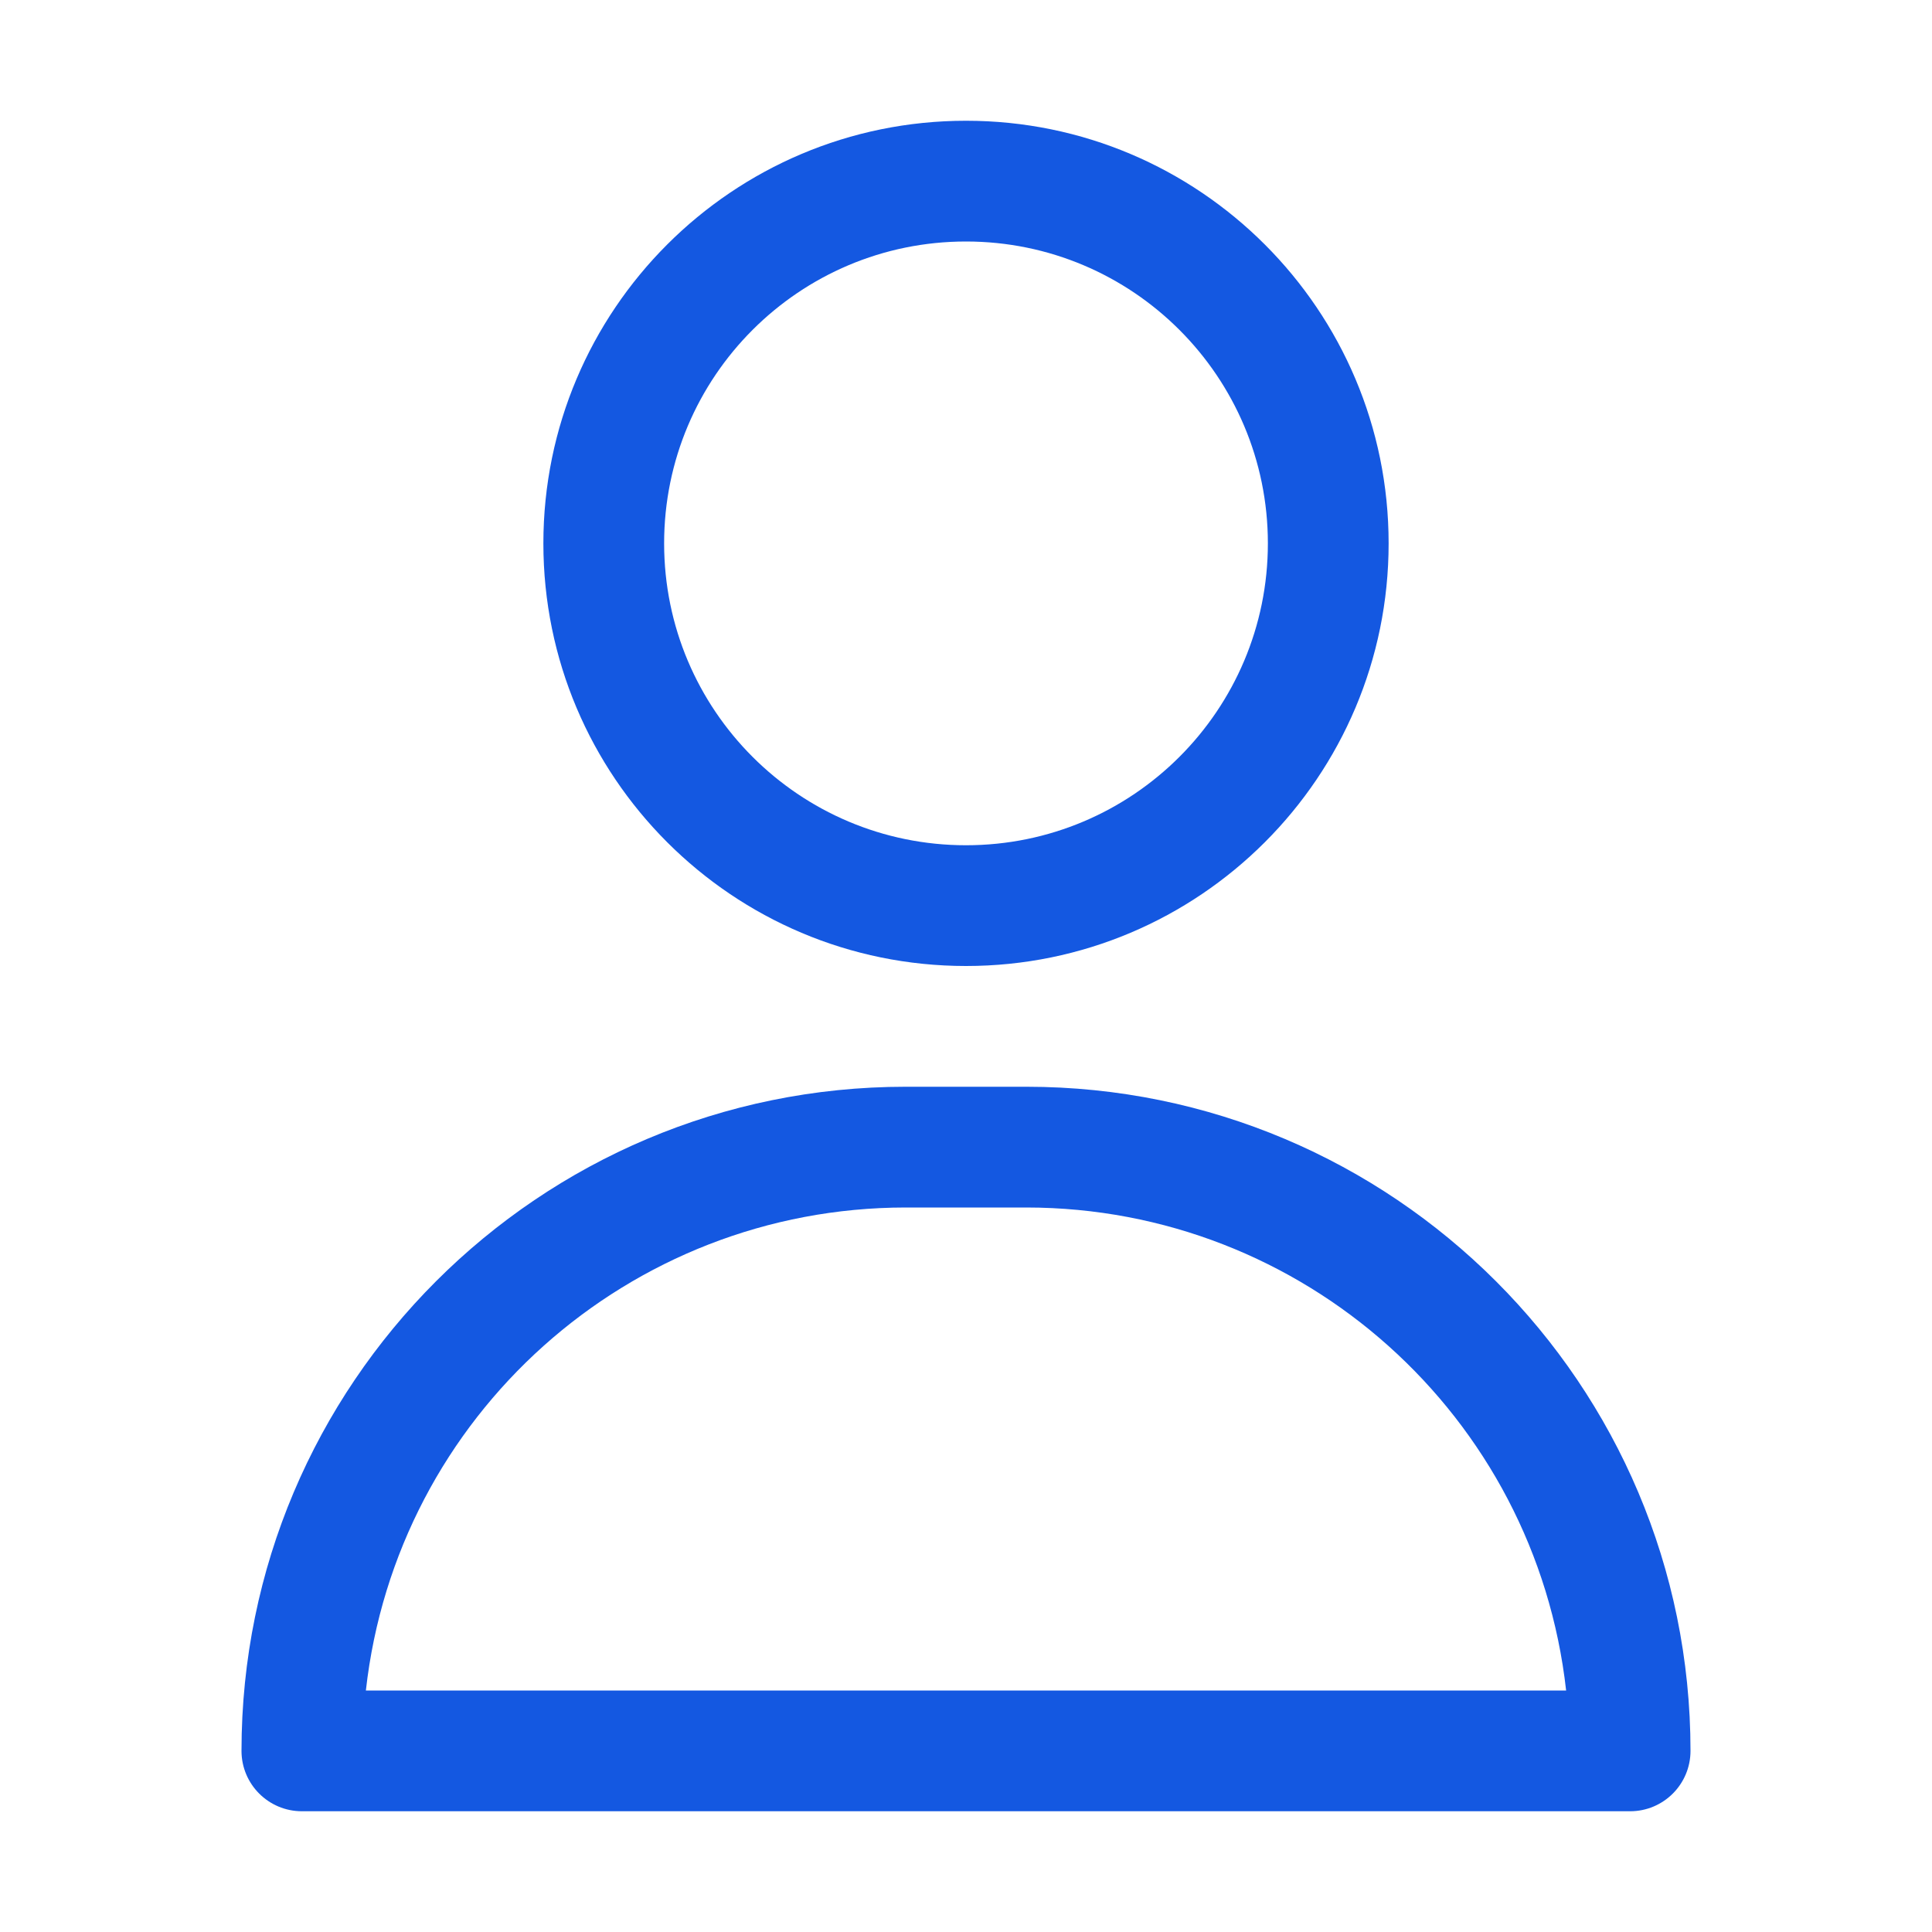
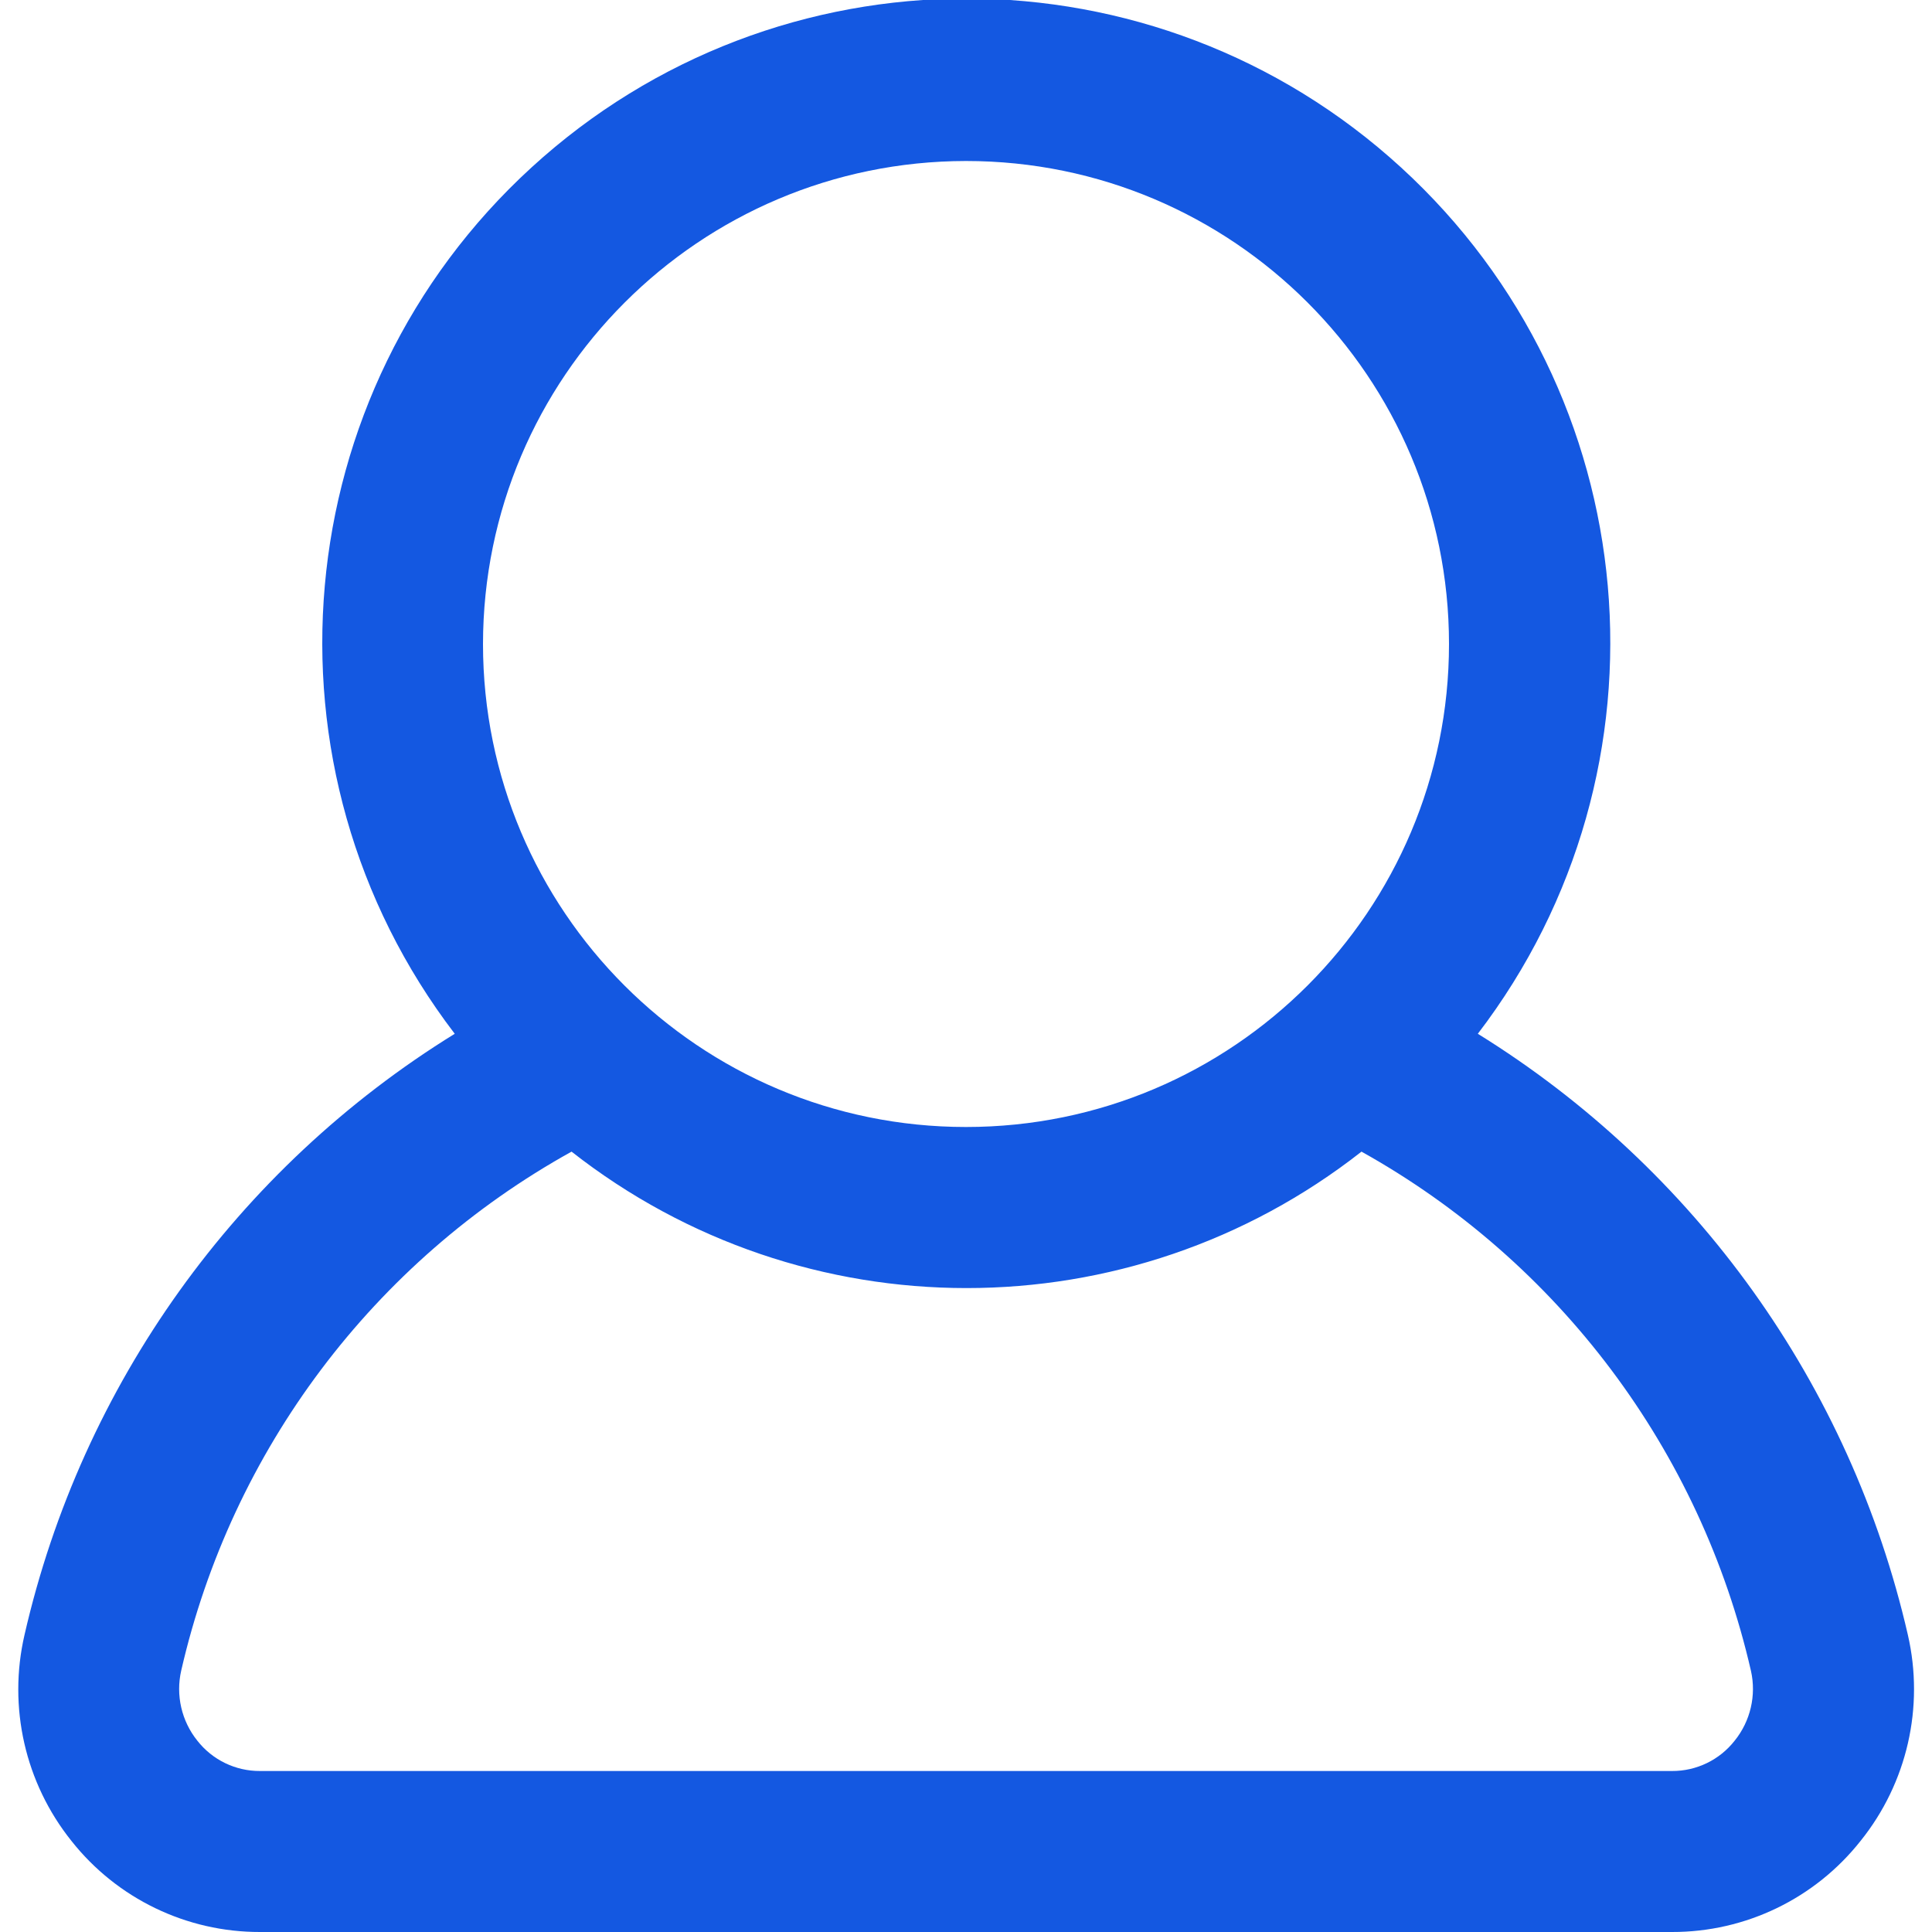
- <svg xmlns="http://www.w3.org/2000/svg" viewBox="0 0 32 32" preserveAspectRatio="xMidYMid meet" style="width: 200px; height: 200px; transform-origin: 50% 50%; transform: scaleX(1) scaleY(1) rotate(0deg);">
-   <g id="about" fill="#1458E1" style="fill:#1458E1;stroke:none" stroke="none">
-     <path d="M16,16A7,7,0,1,0,9,9,7,7,0,0,0,16,16ZM16,4a5,5,0,1,1-5,5A5,5,0,0,1,16,4Z" fill="#1458E1" style="fill:#1458E1;stroke:none" stroke="none" />
-     <path d="M17,18H15A11,11,0,0,0,4,29a1,1,0,0,0,1,1H27a1,1,0,0,0,1-1A11,11,0,0,0,17,18ZM6.06,28A9,9,0,0,1,15,20h2a9,9,0,0,1,8.94,8Z" fill="#1458E1" style="fill:#1458E1;stroke:none" stroke="none" />
+ <svg xmlns="http://www.w3.org/2000/svg" viewBox="0 0 24 24" preserveAspectRatio="xMidYMid meet" style="width: 200px; height: 200px; transform-origin: 50% 50%; transform: scaleX(1) scaleY(1) rotate(0deg);">
+   <g data-name="31. User" id="_31._User" fill="#1458E1" style="fill:#1458E1;stroke:none" stroke="none" data-editor-stroke-width-attr="" data-editor-stroke-width-style="">
+     <path d="M23.7,20.308a11.919,11.919,0,0,0-5.342-7.466,8,8,0,1,0-12.709,0A11.894,11.894,0,0,0,.305,20.307a3.01,3.01,0,0,0,.582,2.561A2.977,2.977,0,0,0,3.23,24H20.77a2.977,2.977,0,0,0,2.343-1.132A3.008,3.008,0,0,0,23.7,20.308ZM12,2A6,6,0,1,1,6,8,6.006,6.006,0,0,1,12,2Zm9.549,19.623A.982.982,0,0,1,20.77,22H3.23a.982.982,0,0,1-.779-.377,1.026,1.026,0,0,1-.2-.87A9.9,9.9,0,0,1,7.1,14.306a7.949,7.949,0,0,0,9.813,0,9.925,9.925,0,0,1,4.838,6.45A1.024,1.024,0,0,1,21.549,21.623Z" fill="#1458E1" style="fill:#1458E1;stroke:none" stroke="none" data-editor-stroke-width-attr="" data-editor-stroke-width-style="" />
  </g>
</svg>
